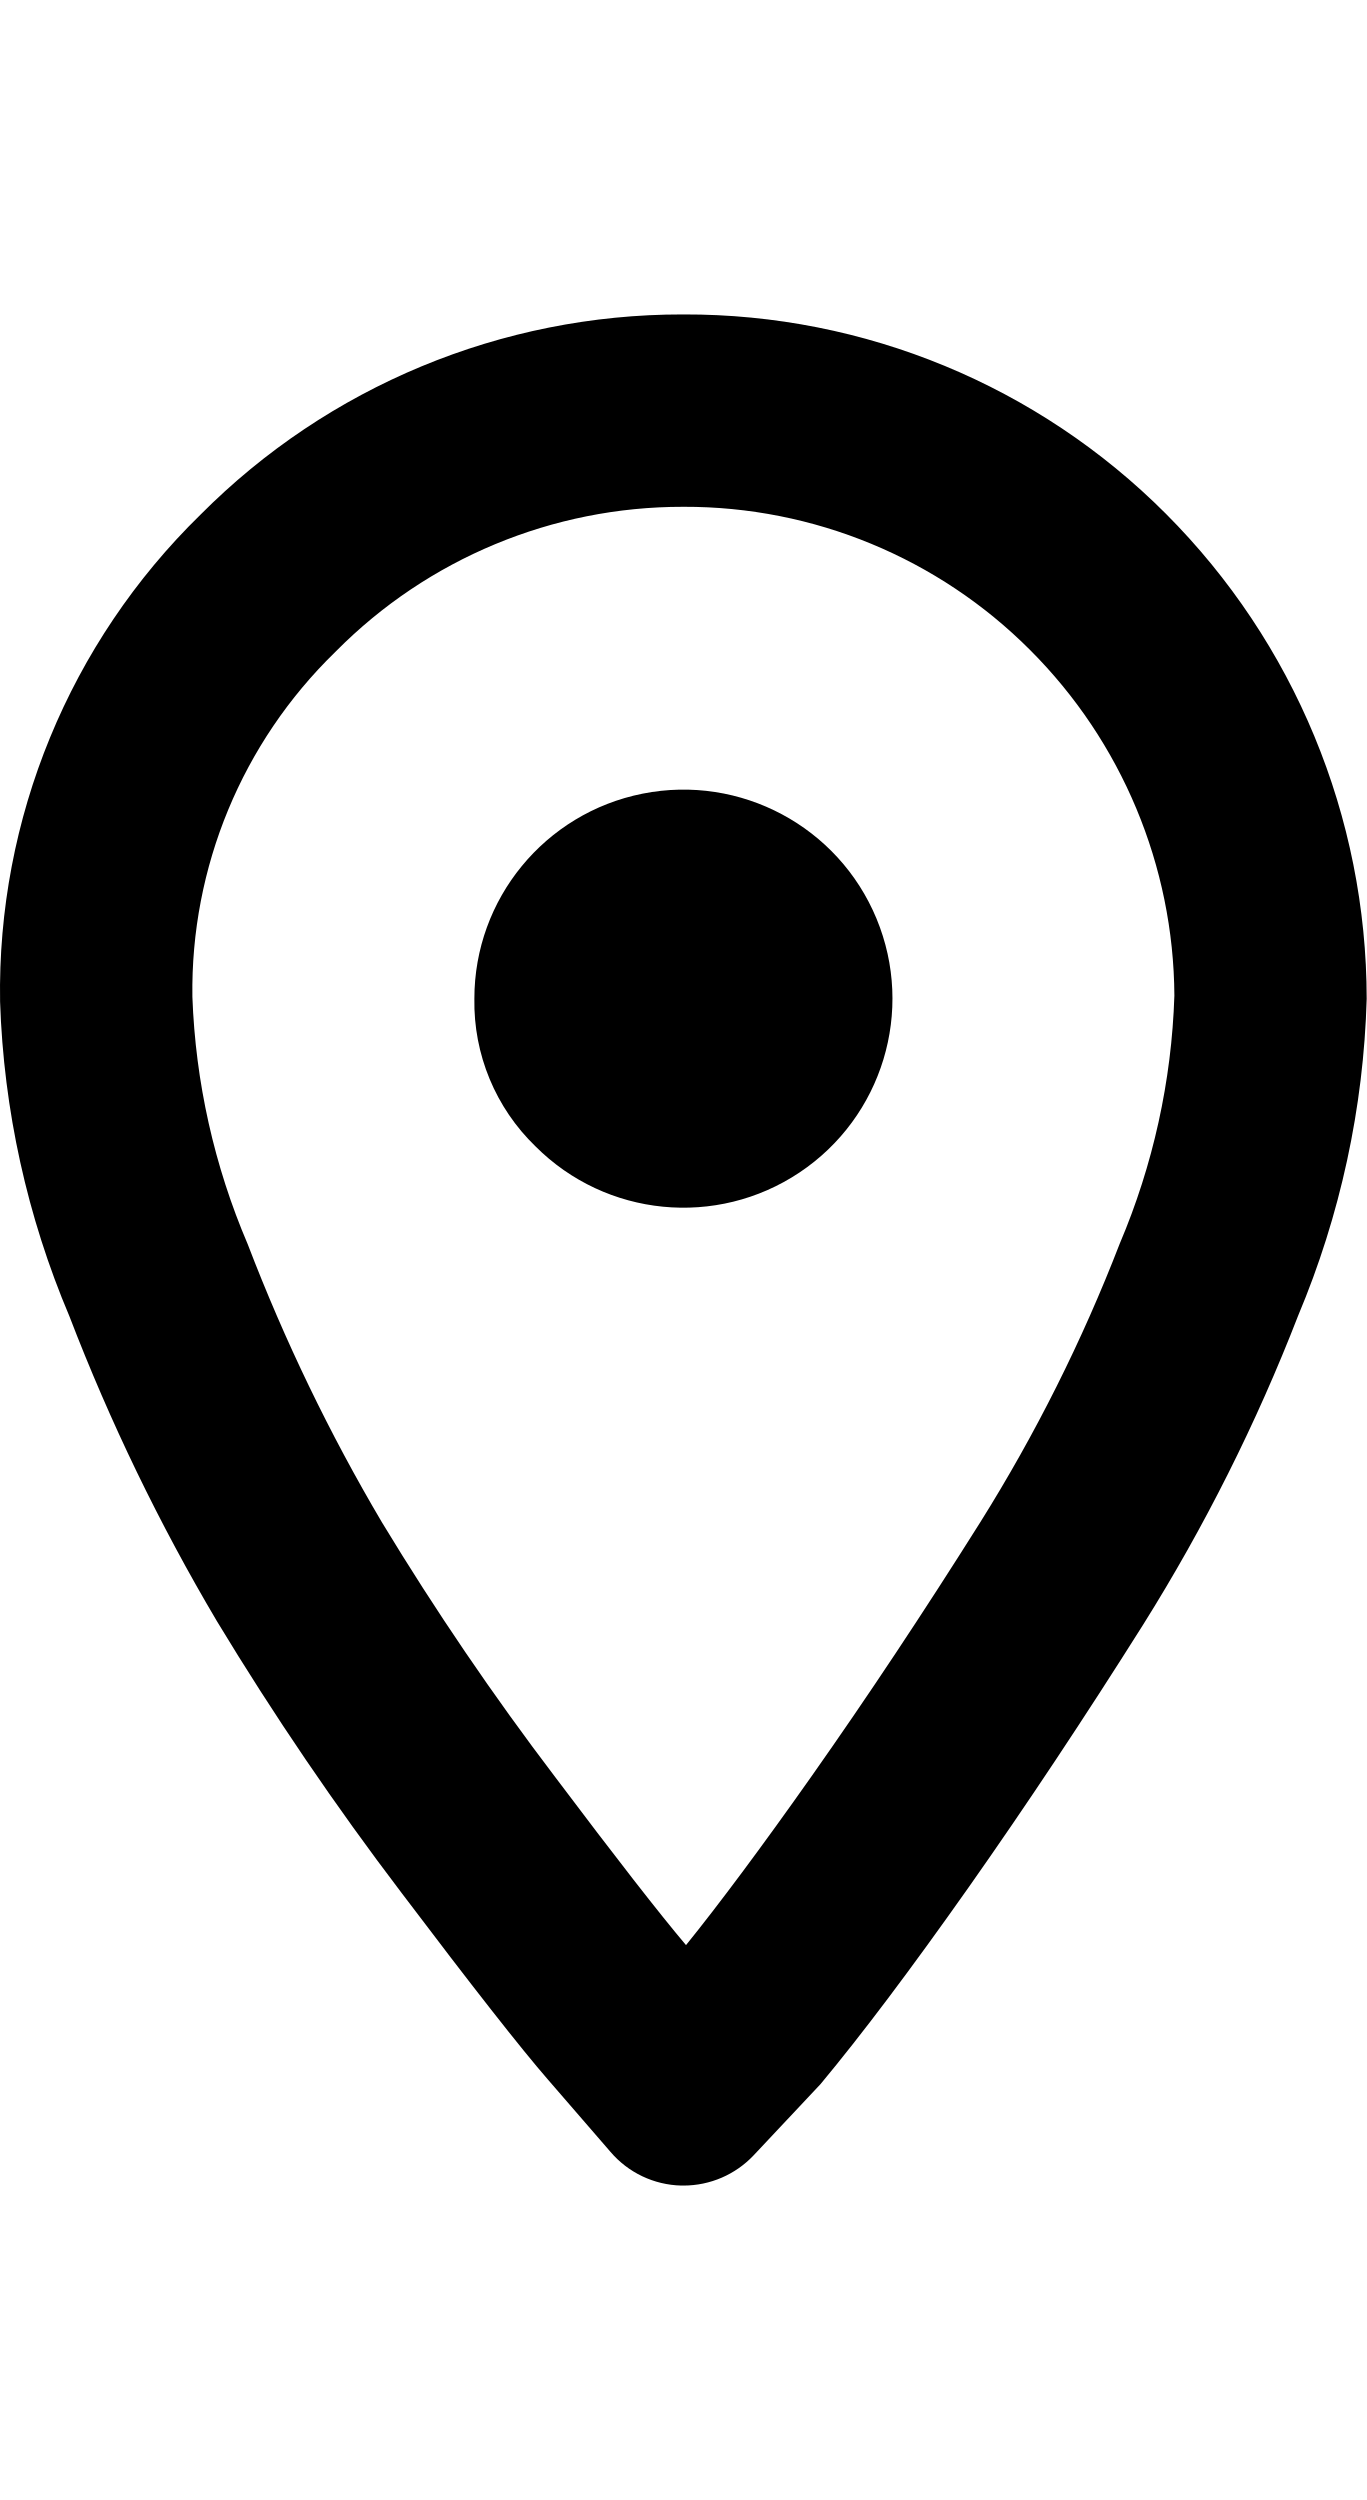
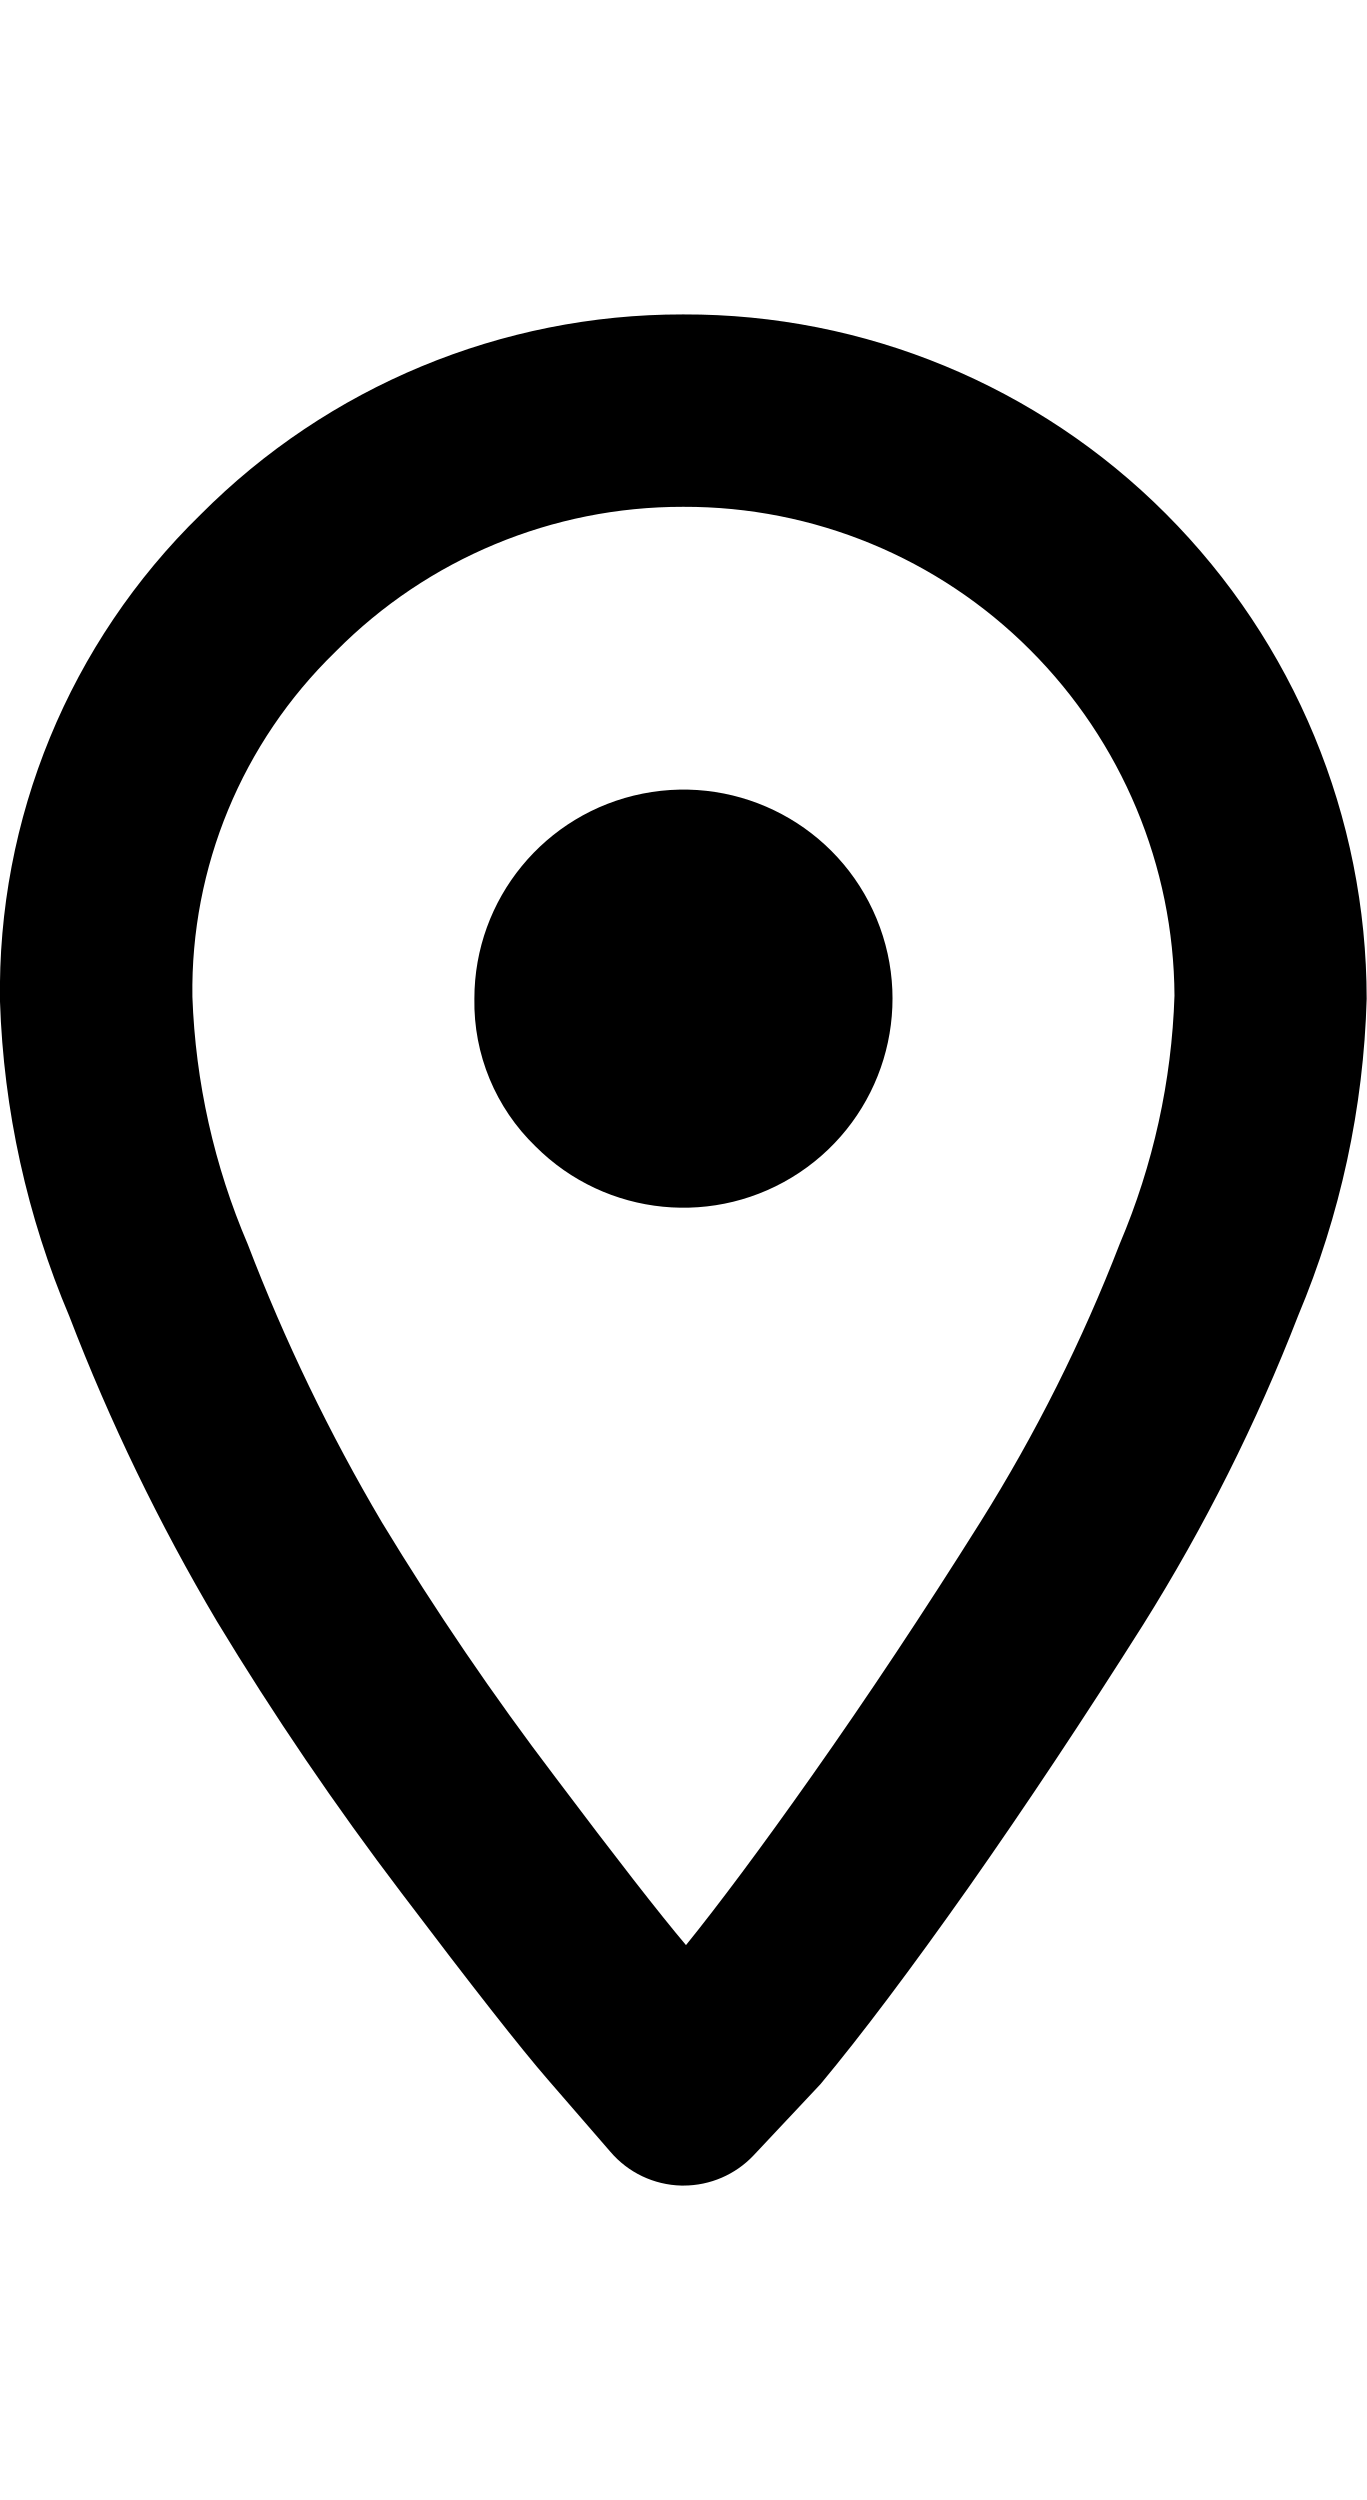
- <svg xmlns="http://www.w3.org/2000/svg" id="ds44-icons" width="262.403" height="480" viewBox="0 0 262.403 480">
+ <svg xmlns="http://www.w3.org/2000/svg" id="ds44-icons" viewBox="0 0 262.4 480">
  <g id="marker">
    <g id="Groupe_2231" data-name="Groupe 2231">
      <g id="Tracé_1080" data-name="Tracé 1080">
-         <path d="M131.245,419.628h-.445a18.432,18.432,0,0,1-13.586-6.468L105.228,399.309Q97.419,390.328,77.155,363.505A594.258,594.258,0,0,1,41.639,311.254a387.216,387.216,0,0,1-28.302-58.503,169.12,169.12,0,0,1-13.321-60.439A127.775,127.775,0,0,1,38.489,98.821,130.351,130.351,0,0,1,131.053,60.372h.228A130.242,130.242,0,0,1,223.834,98.629,131.945,131.945,0,0,1,262.403,191.782,169.38,169.38,0,0,1,249.238,252.618a349.994,349.994,0,0,1-29.733,59.285q-16.952,26.907-33.448,50.352c-11.289,16.014-20.619,28.398-28.518,37.896l-12.852,13.682A18.503,18.503,0,0,1,131.245,419.628Zm.024-322.321h-.156a93.6,93.6,0,0,0-66.571,27.701c-.072.072-.144.156-.228.228A90.548,90.548,0,0,0,36.938,191.386a133.058,133.058,0,0,0,10.628,47.514A353.216,353.216,0,0,0,73.343,292.306a560.808,560.808,0,0,0,33.267,48.909Q124.086,364.443,131.714,373.46c6.24-7.719,14.548-18.852,24.154-32.486q15.978-22.687,32.354-48.717a313.737,313.737,0,0,0,26.763-53.466,132.708,132.708,0,0,0,10.496-47.635A94.614,94.614,0,0,0,197.768,124.791,93.6,93.6,0,0,0,131.27,97.306Z" />
+         <path d="M131.25,419.63h-.45a18.46,18.46,0,0,1-13.59-6.47l-12-13.85q-7.82-9-28.08-35.8a596.5,596.5,0,0,1-35.51-52.26,387.15,387.15,0,0,1-28.3-58.5A169.08,169.08,0,0,1,0,192.31,127.73,127.73,0,0,1,38.49,98.82a130.36,130.36,0,0,1,92.56-38.45h.23a130.24,130.24,0,0,1,92.55,38.26,131.89,131.89,0,0,1,38.57,93.15,169.26,169.26,0,0,1-13.16,60.84,350.3,350.3,0,0,1-29.73,59.28q-17,26.91-33.45,50.35c-11.29,16-20.62,28.4-28.52,37.9l-12.85,13.68A18.49,18.49,0,0,1,131.25,419.63Zm0-322.32h-.16A93.57,93.57,0,0,0,64.54,125c-.07.07-.14.15-.23.23a90.51,90.51,0,0,0-27.37,66.15A132.76,132.76,0,0,0,47.57,238.9a353.9,353.9,0,0,0,25.77,53.41,563.26,563.26,0,0,0,33.27,48.9q17.48,23.24,25.1,32.25c6.24-7.72,14.55-18.85,24.16-32.49q16-22.68,32.35-48.71A313.11,313.11,0,0,0,215,238.79a132.68,132.68,0,0,0,10.5-47.63,94.59,94.59,0,0,0-27.71-66.37A93.61,93.61,0,0,0,131.27,97.31Z" />
      </g>
      <g id="Tracé_1081" data-name="Tracé 1081">
-         <path d="M102.824,220.113a40.135,40.135,0,1,0-11.745-28.366A38.506,38.506,0,0,0,102.824,220.113Z" />
+         <path d="M102.82,220.11a40.14,40.14,0,1,0-11.74-28.36A38.5,38.5,0,0,0,102.82,220.11Z" />
      </g>
    </g>
  </g>
</svg>
